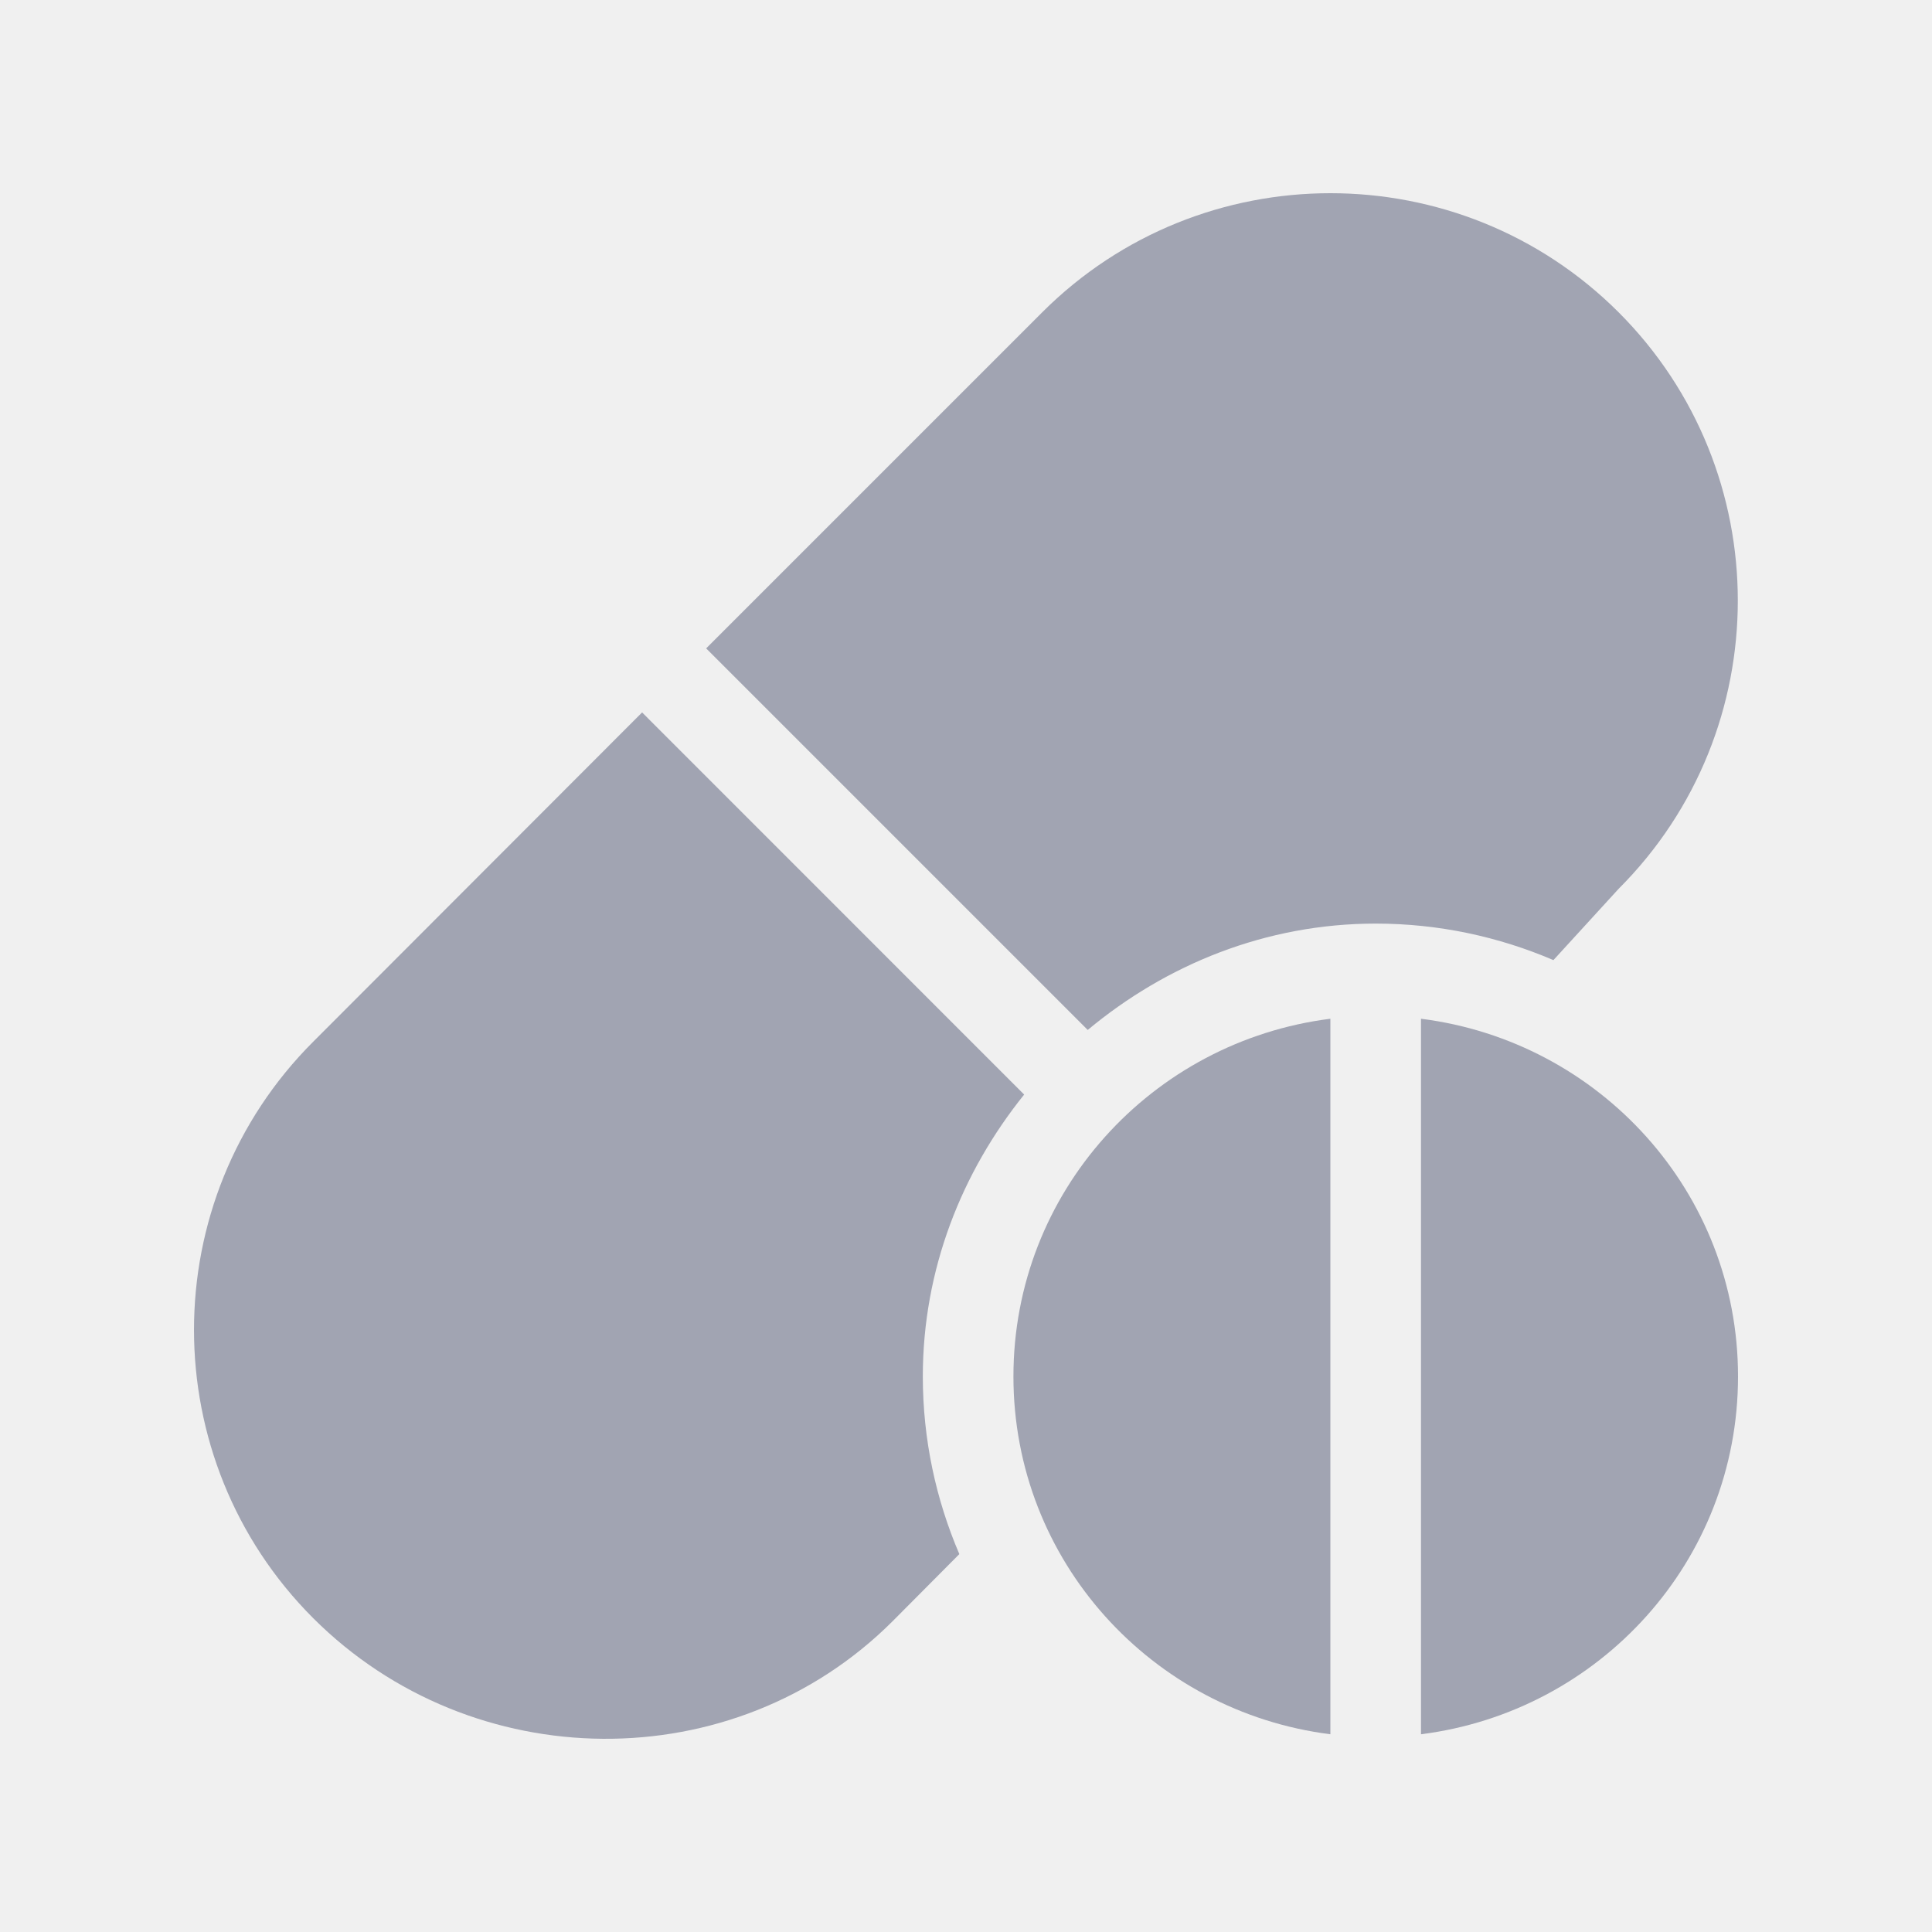
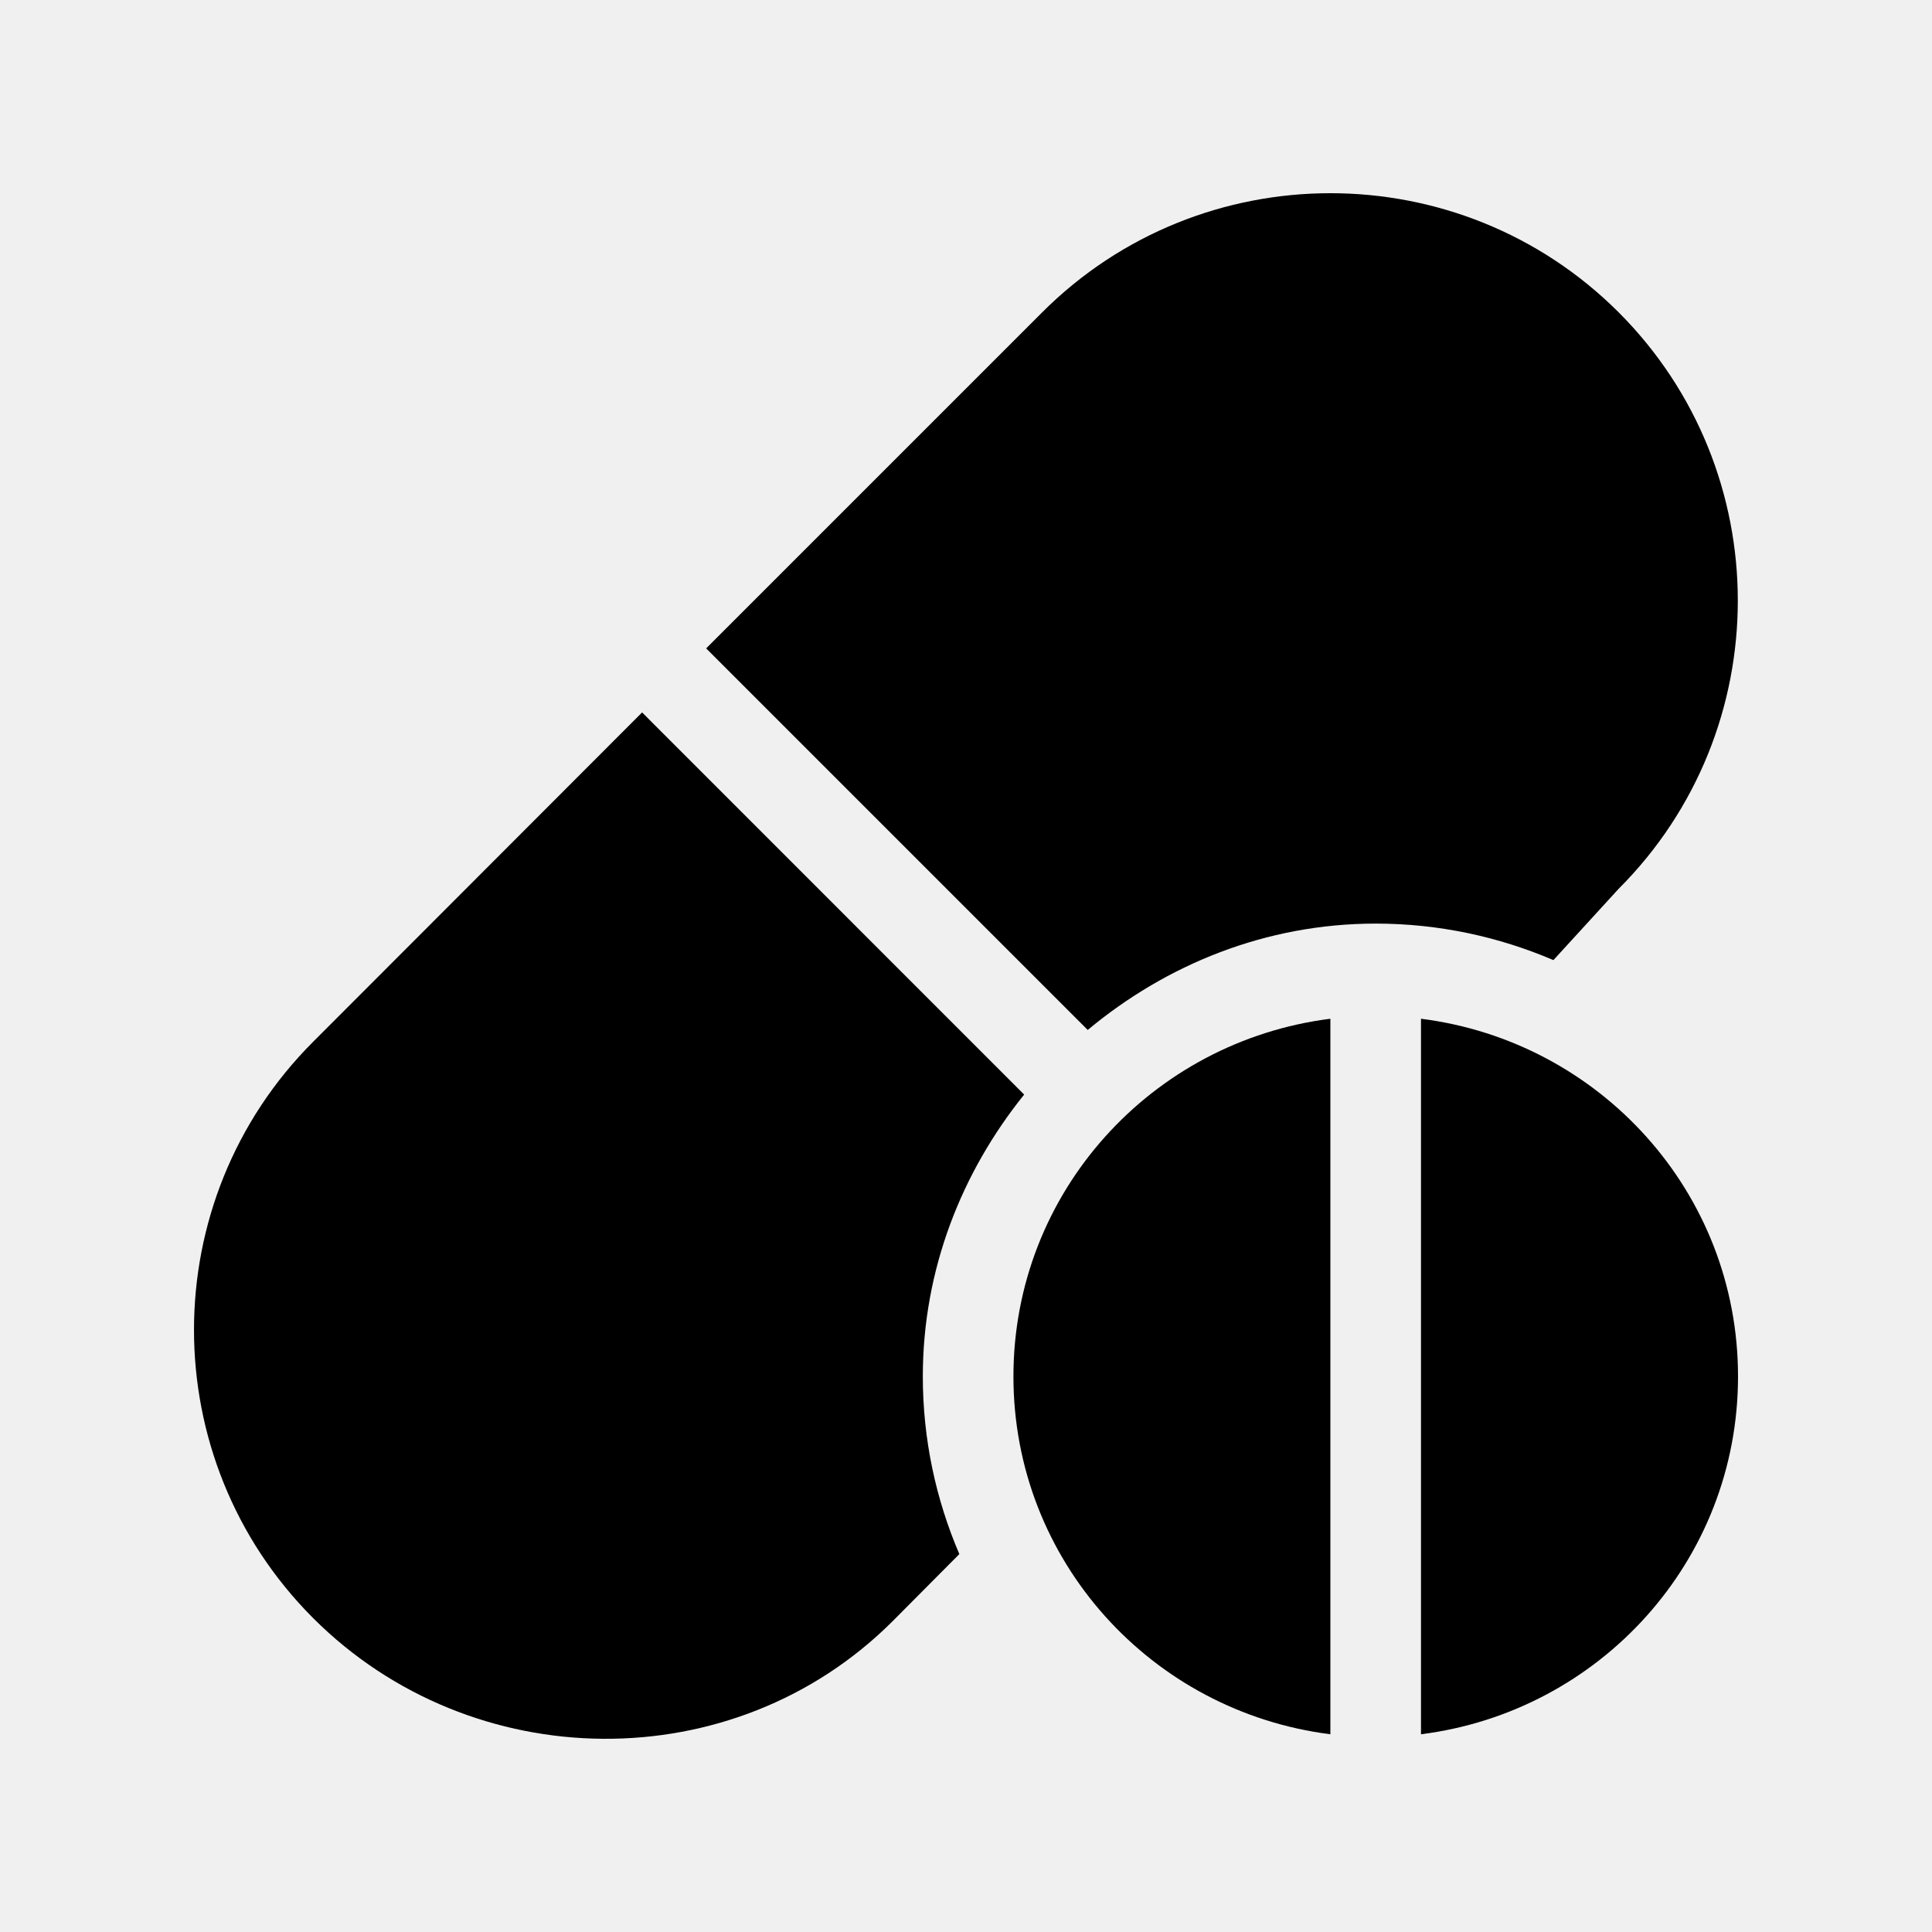
<svg xmlns="http://www.w3.org/2000/svg" width="20" height="20" viewBox="0 0 20 20" fill="none">
  <g clip-path="url(#clip0_10_476)">
-     <path d="M16.756 3.233C15.111 1.589 12.434 1.589 10.789 3.233L7.31 6.712L11.26 10.662C12.073 9.985 13.104 9.561 14.242 9.561C14.894 9.561 15.515 9.697 16.081 9.939L16.756 9.201C18.401 7.556 18.401 4.879 16.756 3.233Z" fill="#A1A4B2" />
-     <path d="M10.602 11.331L6.647 7.375L3.242 10.784C1.597 12.428 1.597 15.105 3.242 16.751C4.887 18.395 7.595 18.427 9.241 16.782L9.931 16.088C9.689 15.523 9.553 14.902 9.553 14.249C9.553 13.141 9.956 12.134 10.602 11.331Z" fill="#A1A4B2" />
-     <path d="M10.491 14.249C10.491 16.16 11.925 17.72 13.772 17.953V10.546C11.925 10.779 10.491 12.339 10.491 14.249Z" fill="#A1A4B2" />
-     <path d="M14.71 10.546V17.953C16.558 17.72 17.992 16.16 17.992 14.249C17.992 12.339 16.558 10.779 14.71 10.546Z" fill="#A1A4B2" />
+     <path d="M16.756 3.233C15.111 1.589 12.434 1.589 10.789 3.233L7.31 6.712L11.26 10.662C12.073 9.985 13.104 9.561 14.242 9.561C14.894 9.561 15.515 9.697 16.081 9.939L16.756 9.201C18.401 7.556 18.401 4.879 16.756 3.233Z" fill="#000" />
+     <path d="M10.602 11.331L6.647 7.375L3.242 10.784C1.597 12.428 1.597 15.105 3.242 16.751C4.887 18.395 7.595 18.427 9.241 16.782L9.931 16.088C9.689 15.523 9.553 14.902 9.553 14.249C9.553 13.141 9.956 12.134 10.602 11.331Z" fill="#000" />
+     <path d="M10.491 14.249C10.491 16.16 11.925 17.72 13.772 17.953V10.546C11.925 10.779 10.491 12.339 10.491 14.249Z" fill="#000" />
+     <path d="M14.71 10.546V17.953C16.558 17.72 17.992 16.16 17.992 14.249C17.992 12.339 16.558 10.779 14.71 10.546Z" fill="#000" />
  </g>
  <defs>
    <clipPath id="clip0_10_476">
      <rect width="16" height="16" fill="white" transform="translate(2 2)" />
    </clipPath>
  </defs>
</svg>
